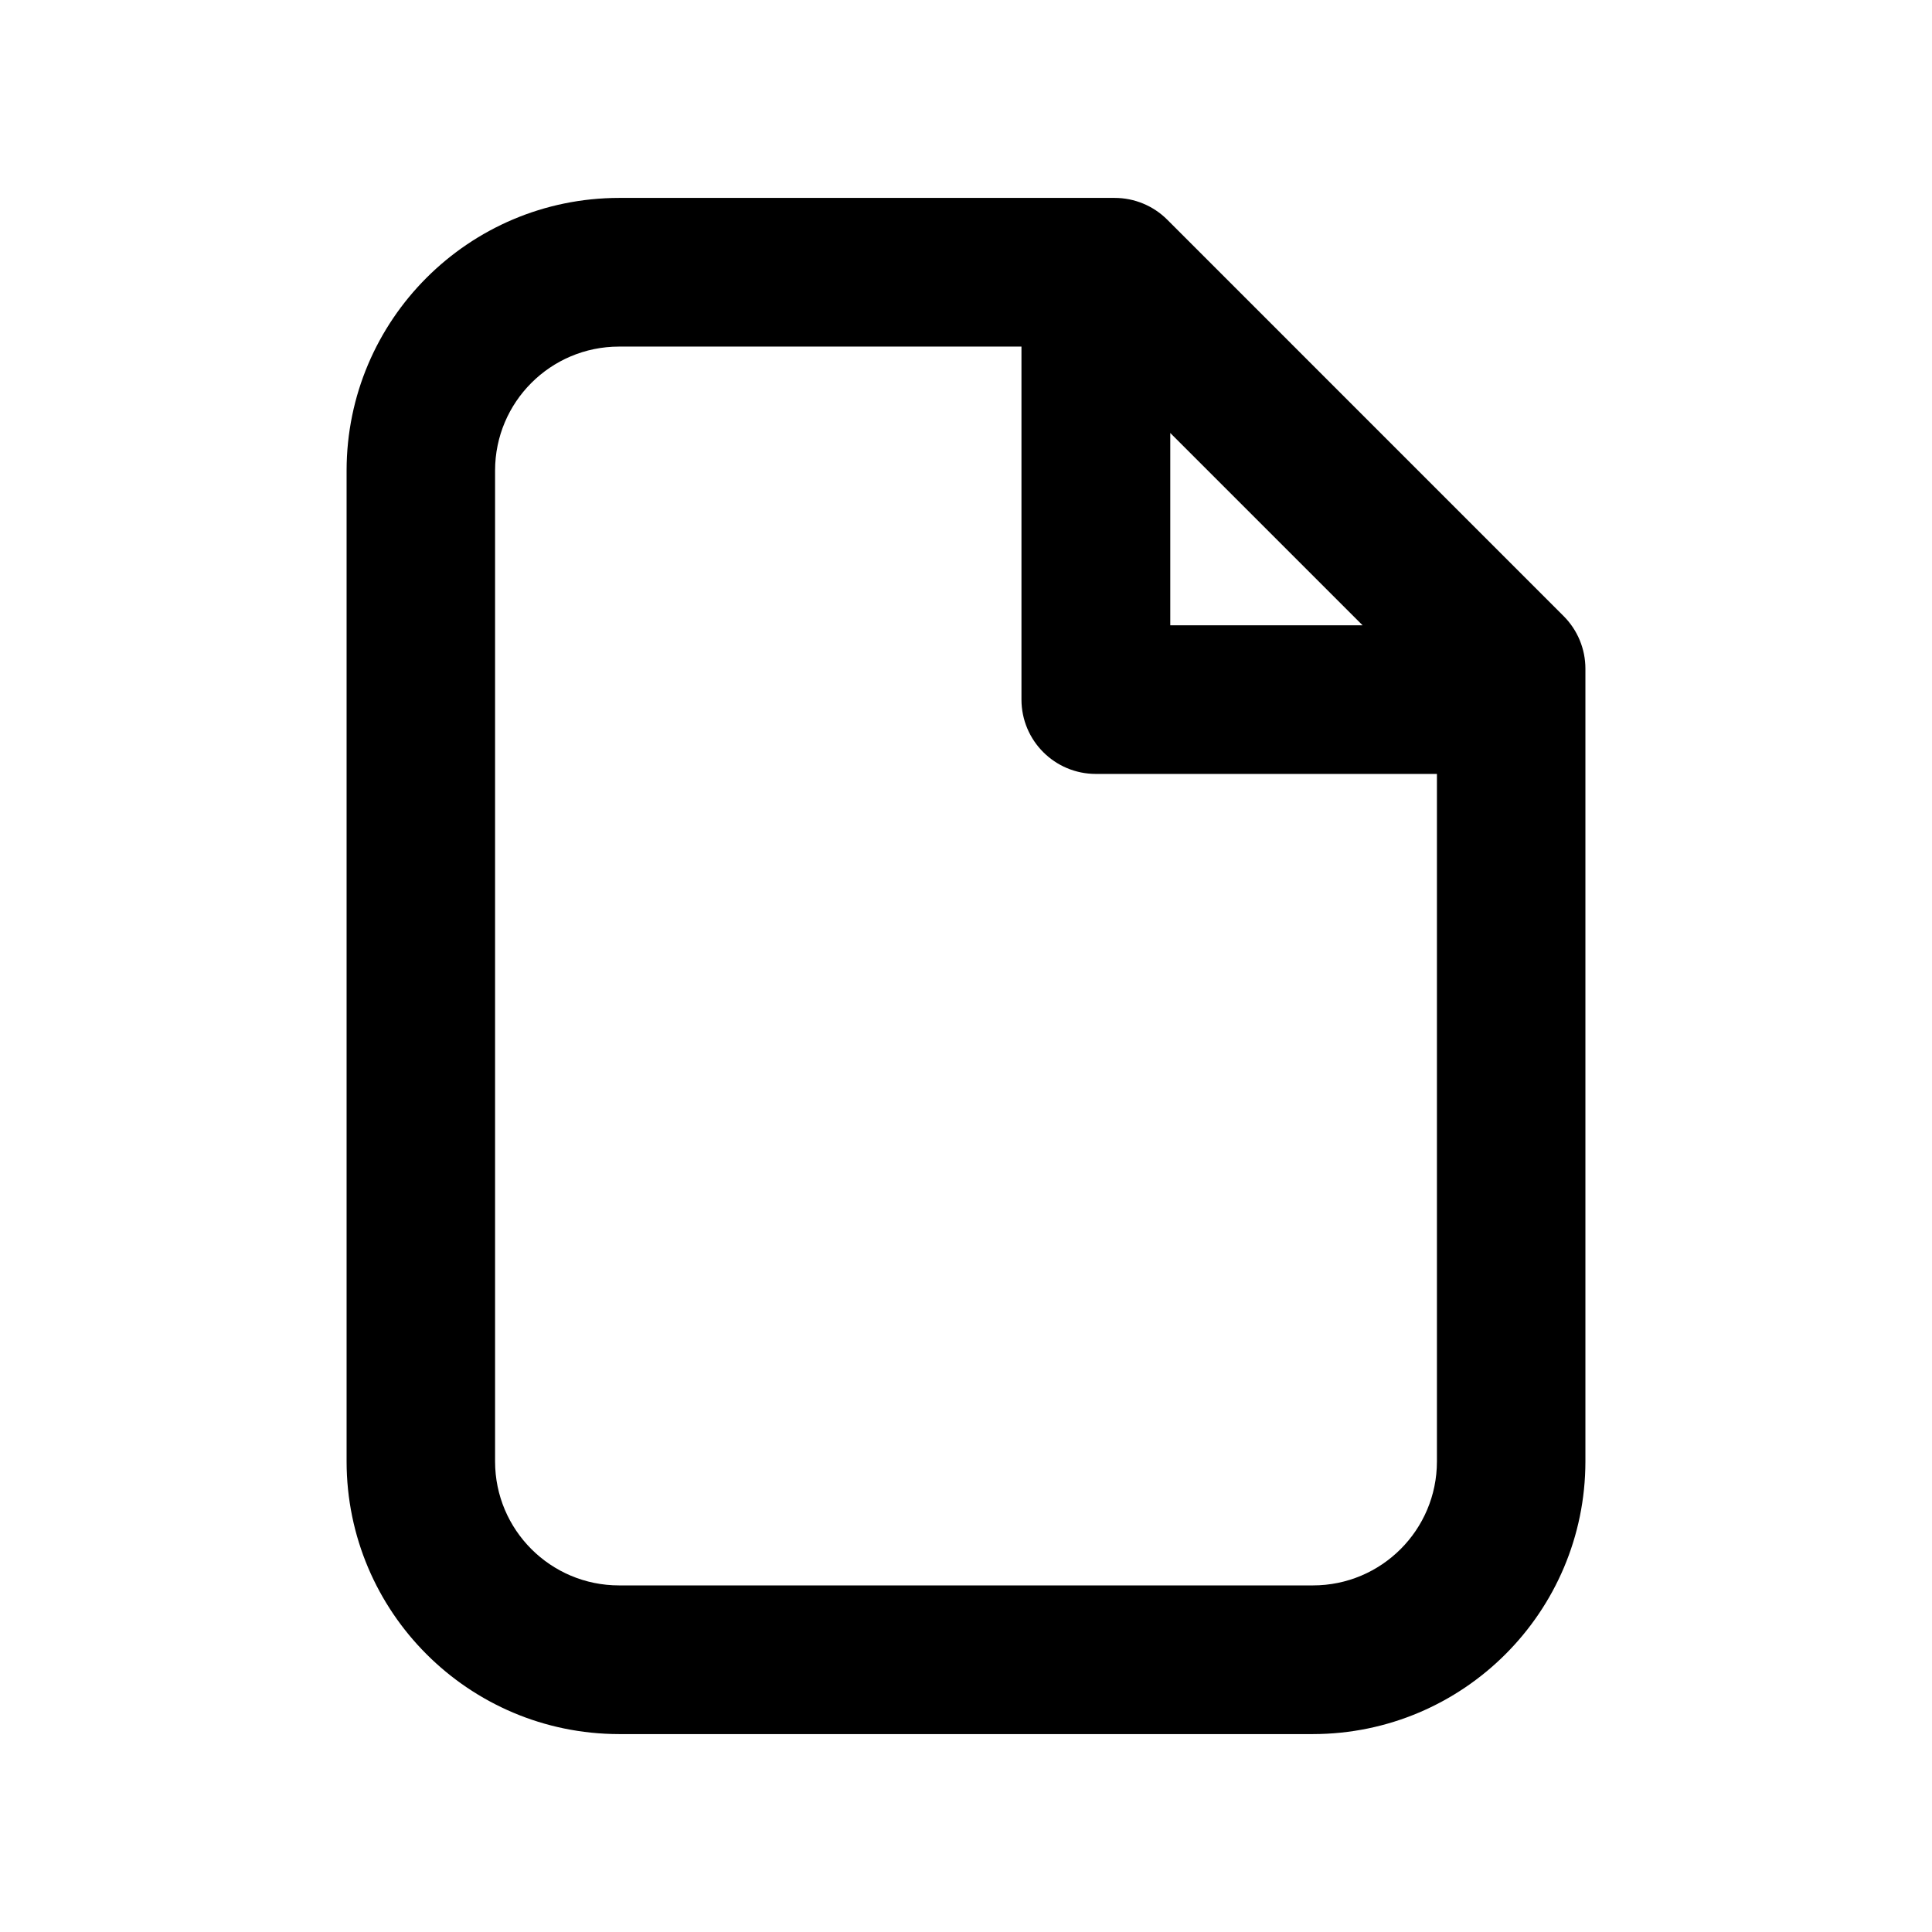
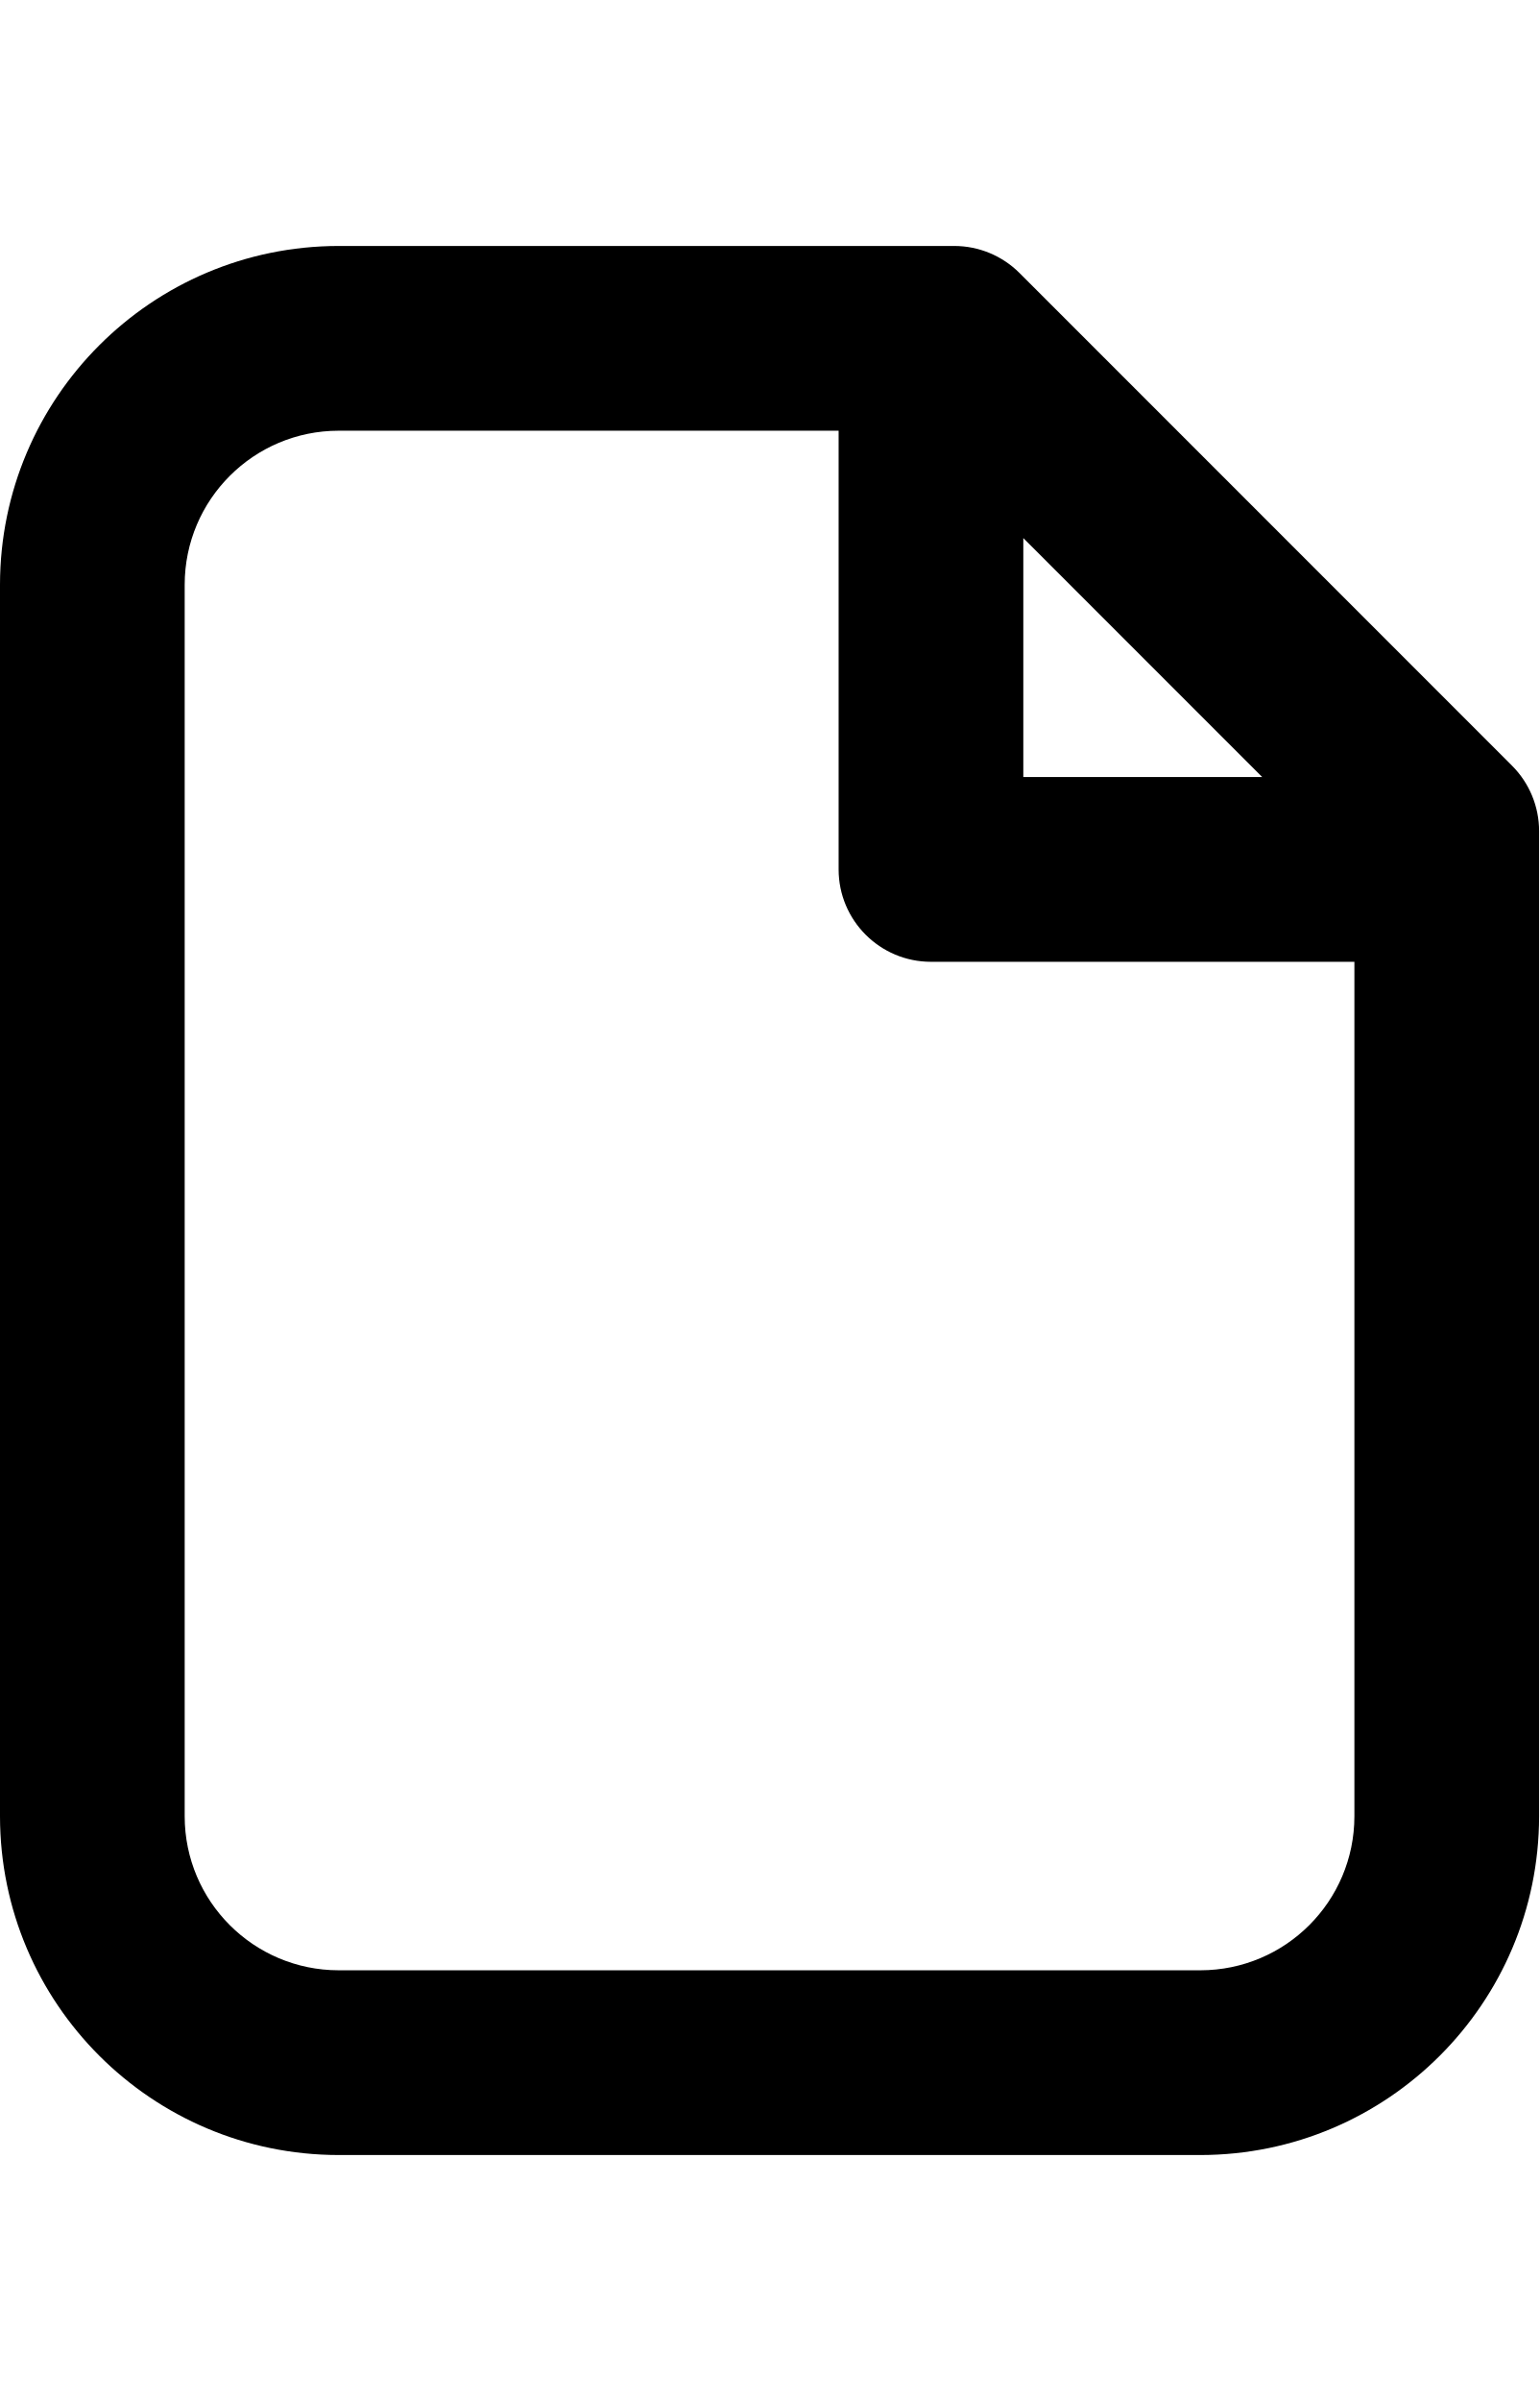
- <svg xmlns="http://www.w3.org/2000/svg" id="ds44-icons" viewBox="0 0 480 480">
+ <svg xmlns="http://www.w3.org/2000/svg" id="ds44-icons" width="307.786" height="480" viewBox="0 0 307.786 480">
  <g id="file">
-     <path d="M388.48,153.07,290,54.58a18.48,18.48,0,0,0-13.06-5.41H153.82a67.78,67.78,0,0,0-67.71,67.72V363.11a67.78,67.78,0,0,0,67.71,67.72H326.18a67.78,67.78,0,0,0,67.71-67.72v-197A18.47,18.47,0,0,0,388.48,153.07Zm-97.73-45.5,47.78,47.78H290.75Zm35.43,286.32H153.82A30.8,30.8,0,0,1,123,363.11V116.89a30.8,30.8,0,0,1,30.78-30.78h100v87.7a18.48,18.48,0,0,0,18.47,18.47H357V363.11A30.8,30.8,0,0,1,326.18,393.89Z" />
+     <path d="M302.375,153.075,203.884,54.583a18.475,18.475,0,0,0-13.057-5.41H67.713A67.782,67.782,0,0,0,0,116.886V363.114a67.782,67.782,0,0,0,67.713,67.713h172.36a67.782,67.782,0,0,0,67.713-67.713V166.131A18.475,18.475,0,0,0,302.375,153.075Zm-97.734-45.507,47.779,47.779H204.641Zm35.431,286.325h-172.36a30.807,30.807,0,0,1-30.779-30.779V116.886A30.807,30.807,0,0,1,67.713,86.107h99.994v87.707a18.472,18.472,0,0,0,18.467,18.467h84.677V363.114A30.807,30.807,0,0,1,240.073,393.893Z" />
  </g>
</svg>
